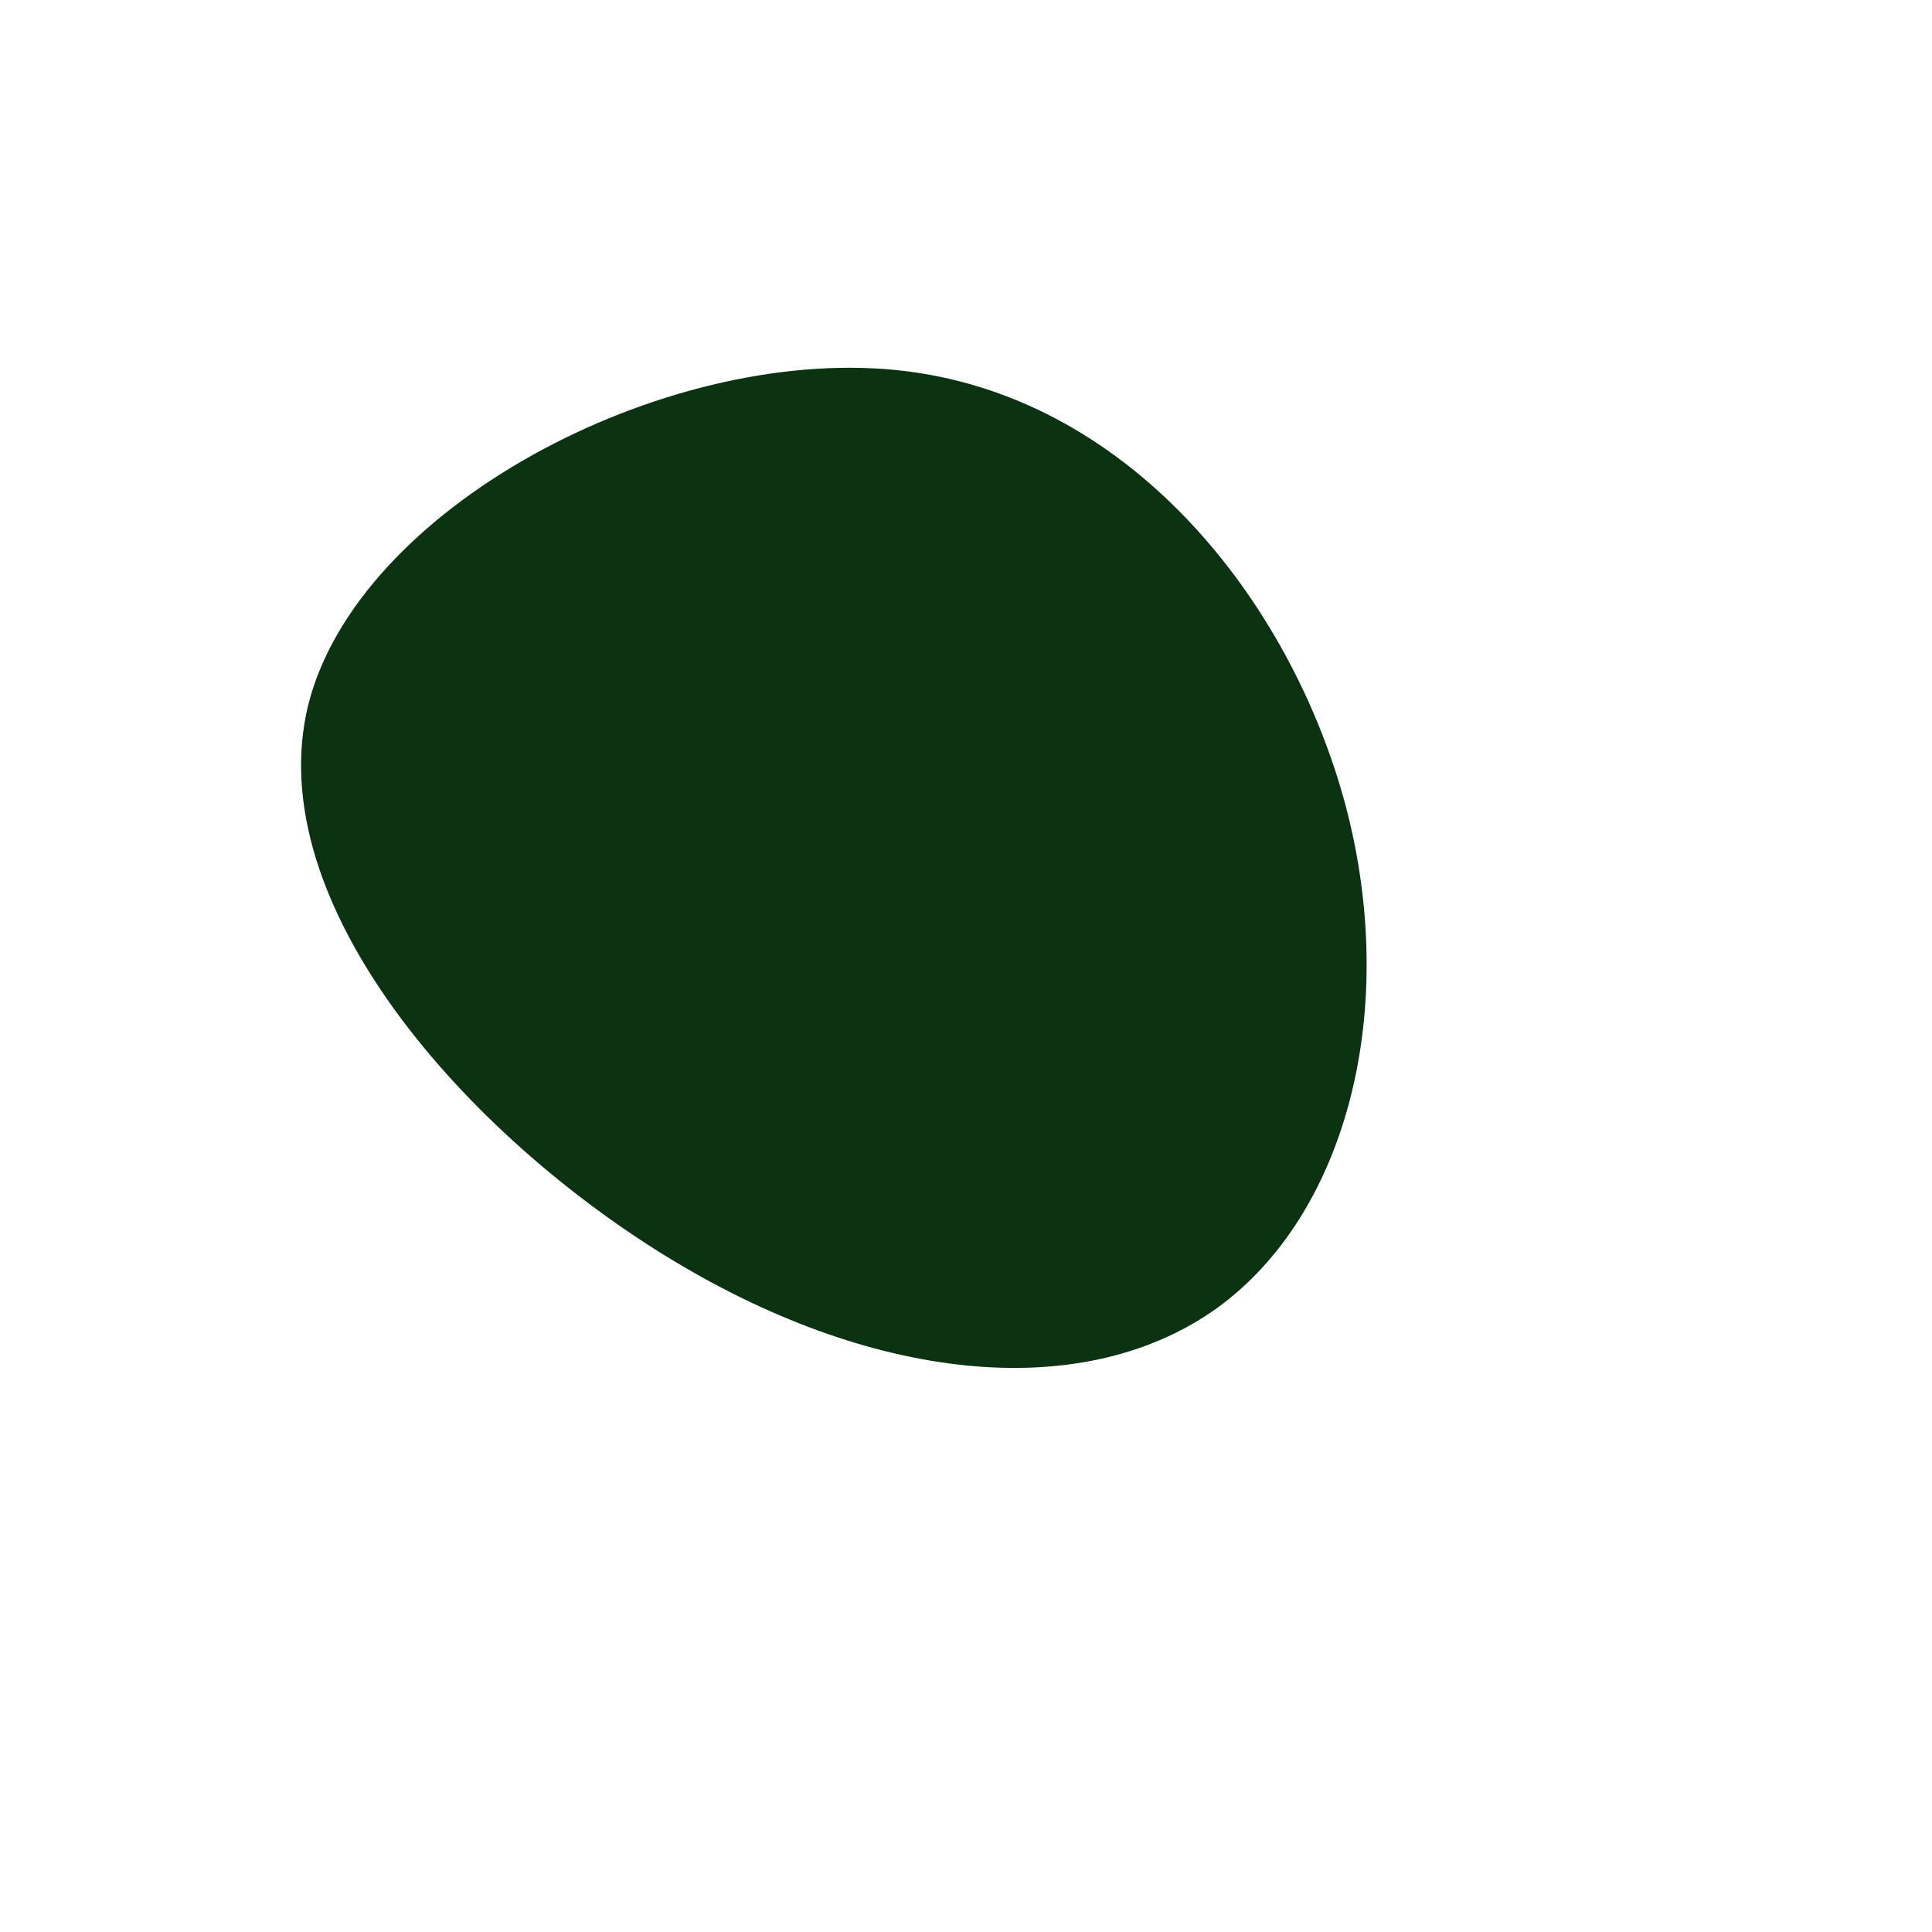
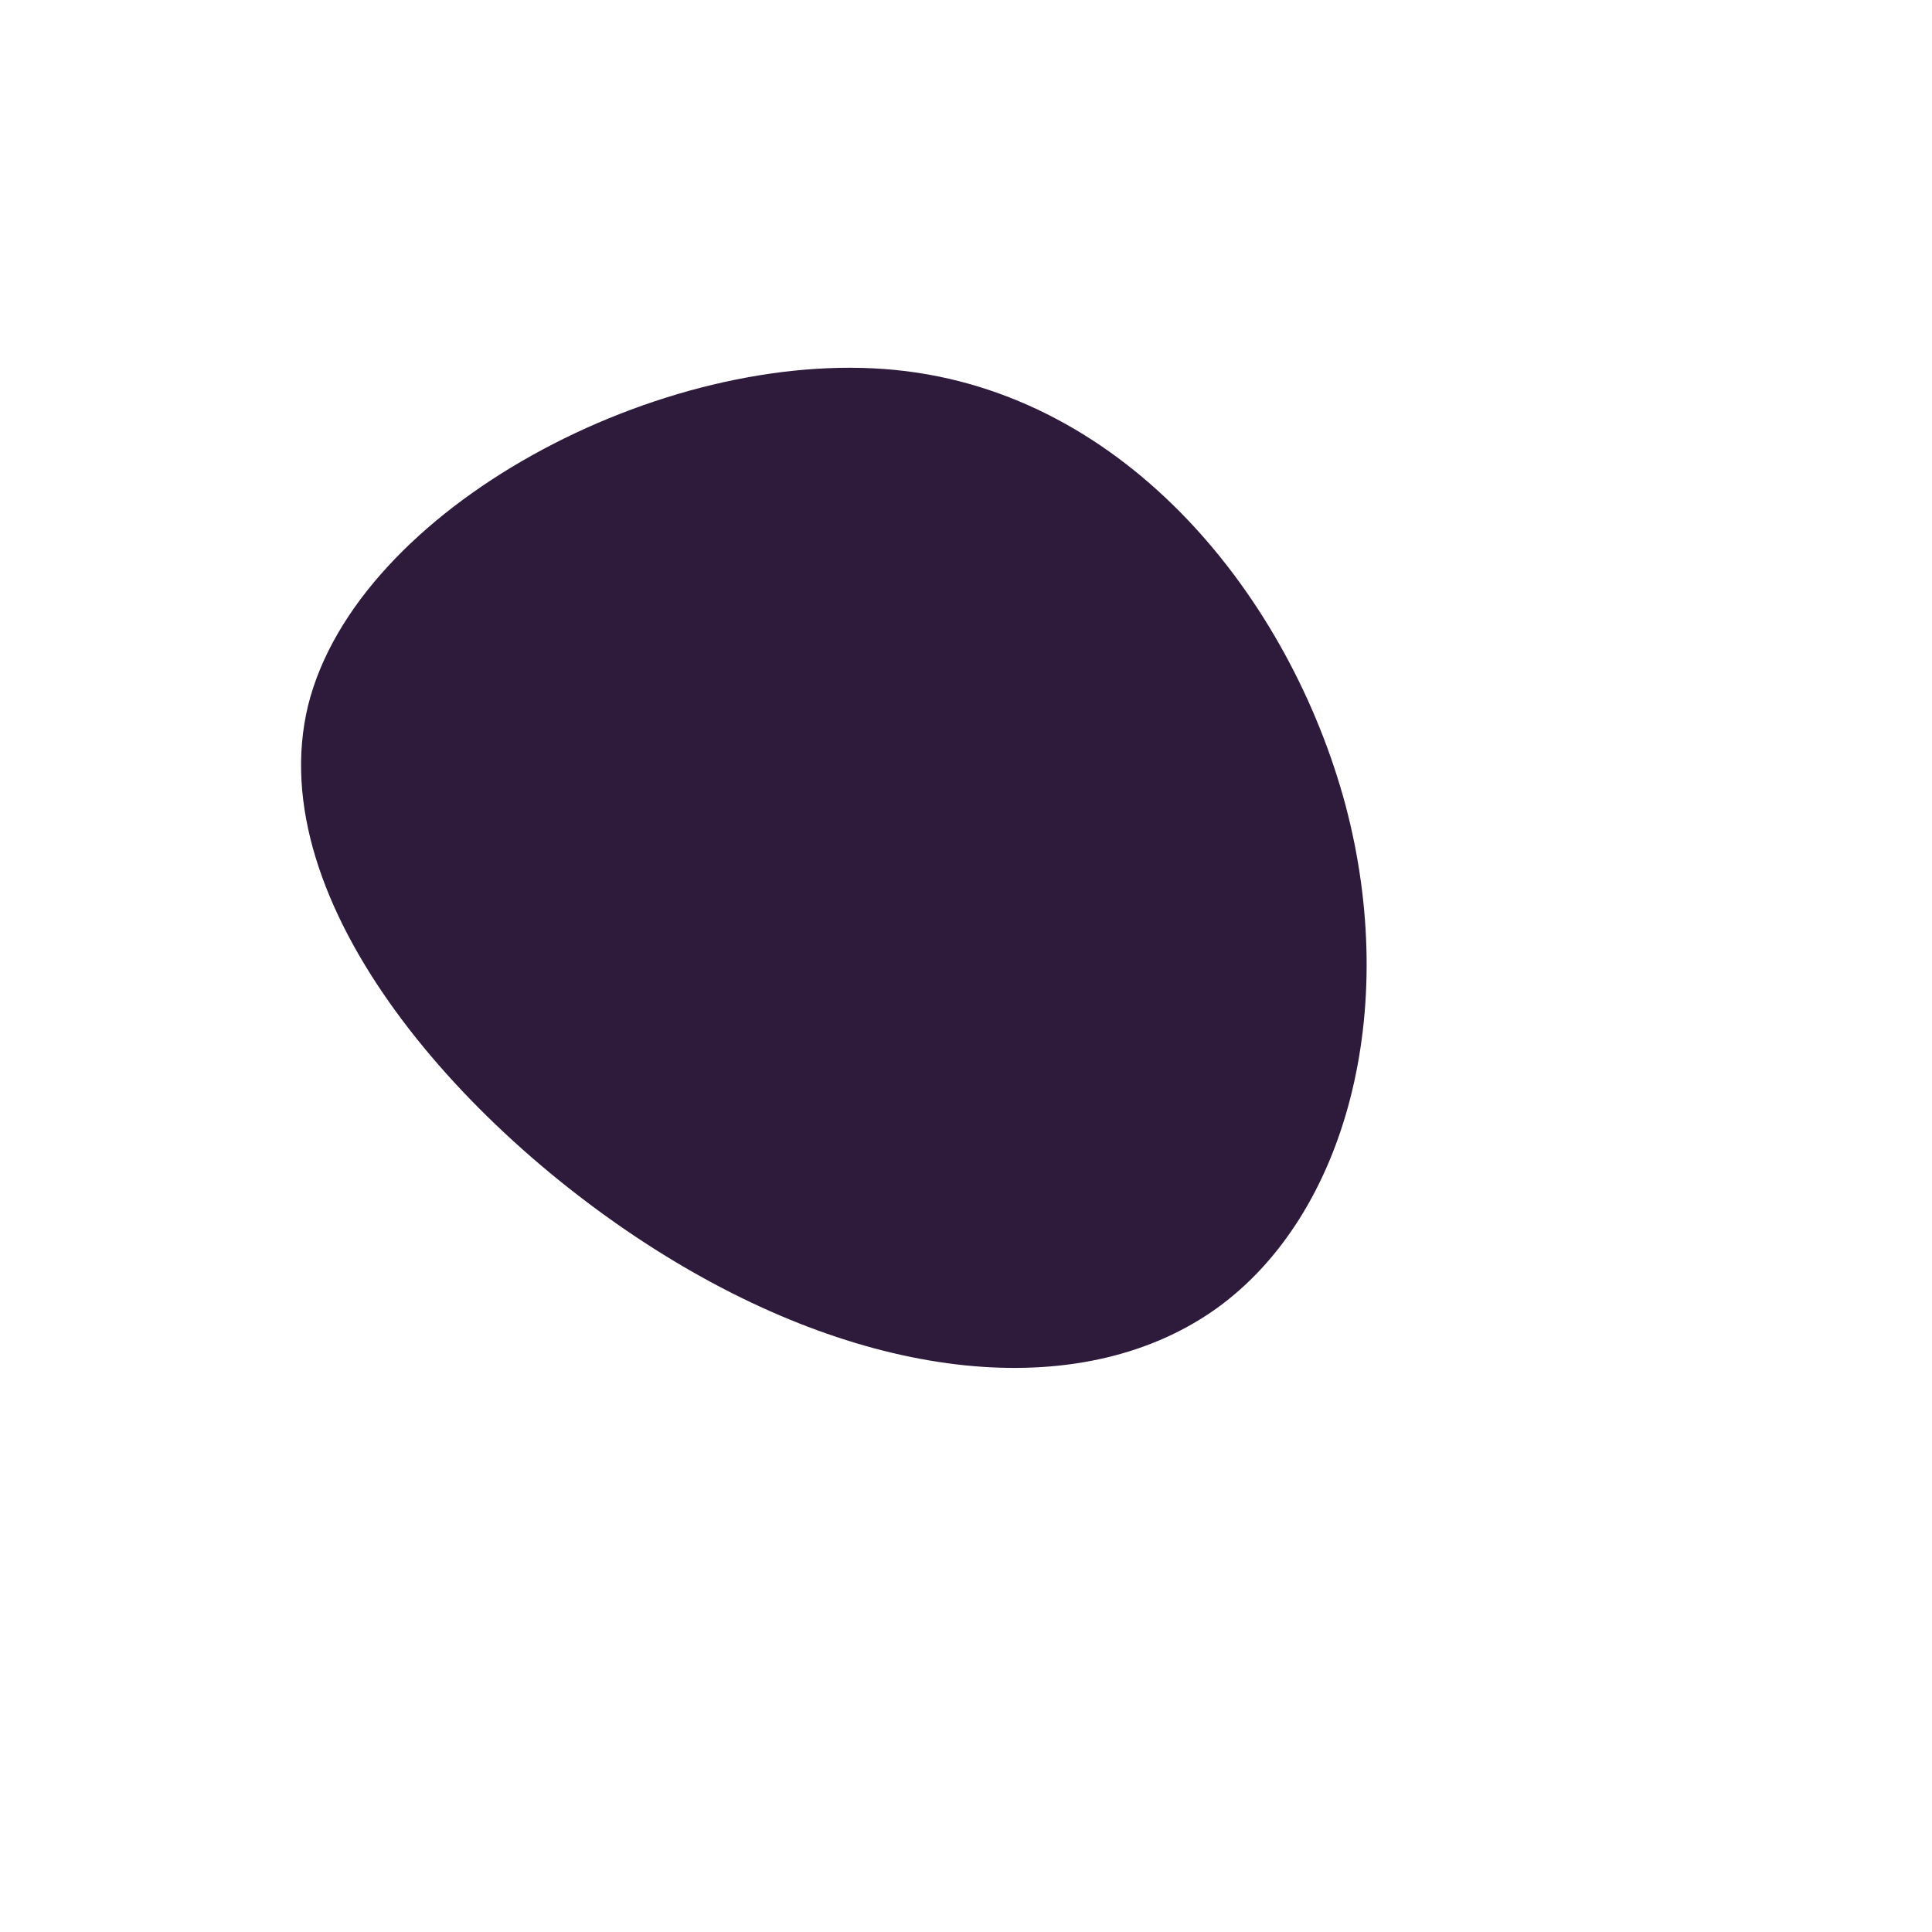
<svg xmlns="http://www.w3.org/2000/svg" viewBox="0 0 200 200">
-   <path fill="#0B3312" d="M39.3,-16.6C44.9,4.6,39.4,25.7,26,35.4C12.5,45.1,-8.9,43.4,-30.3,30.5C-51.7,17.6,-73.1,-6.5,-68.1,-27C-63,-47.4,-31.5,-64.1,-7.3,-61.7C16.8,-59.3,33.6,-37.9,39.3,-16.6Z" transform="translate(100 100)" />
+   <path fill="#2E1A3B" d="M39.3,-16.6C44.9,4.6,39.4,25.7,26,35.4C12.5,45.1,-8.9,43.4,-30.3,30.5C-51.7,17.6,-73.1,-6.5,-68.1,-27C-63,-47.4,-31.5,-64.1,-7.3,-61.7C16.8,-59.3,33.6,-37.9,39.3,-16.6Z" transform="translate(100 100)" />
</svg>
